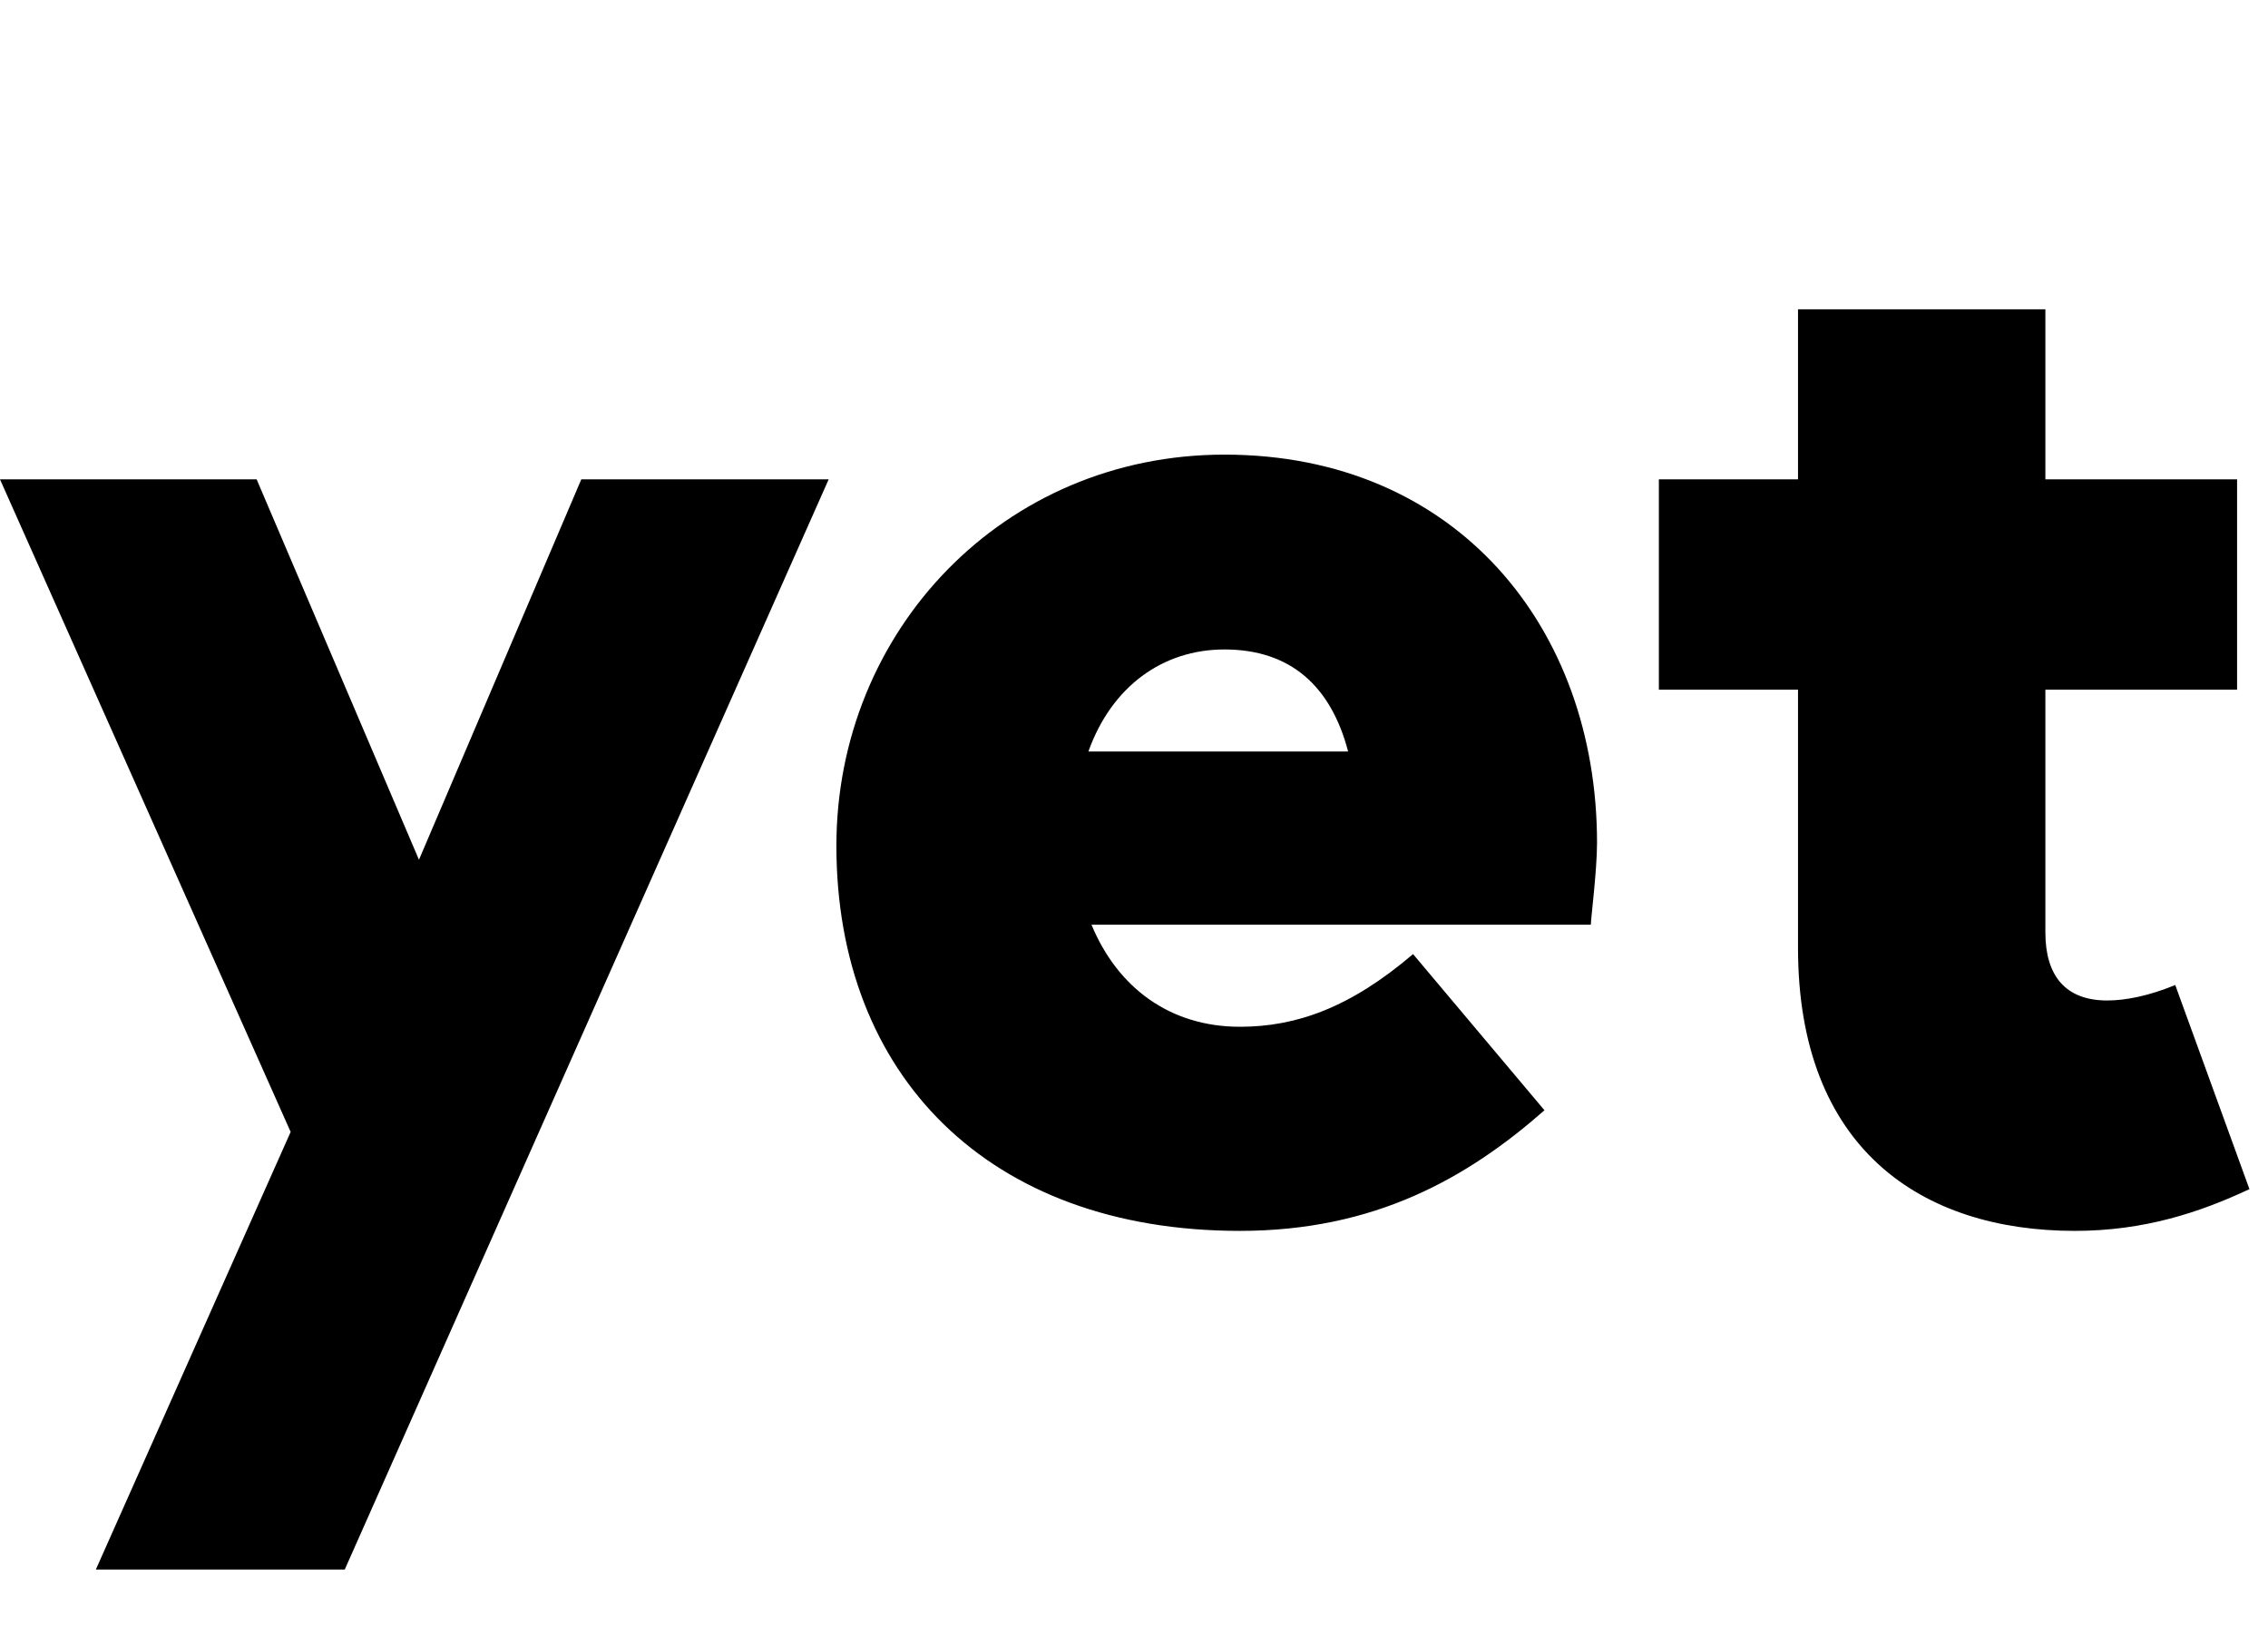
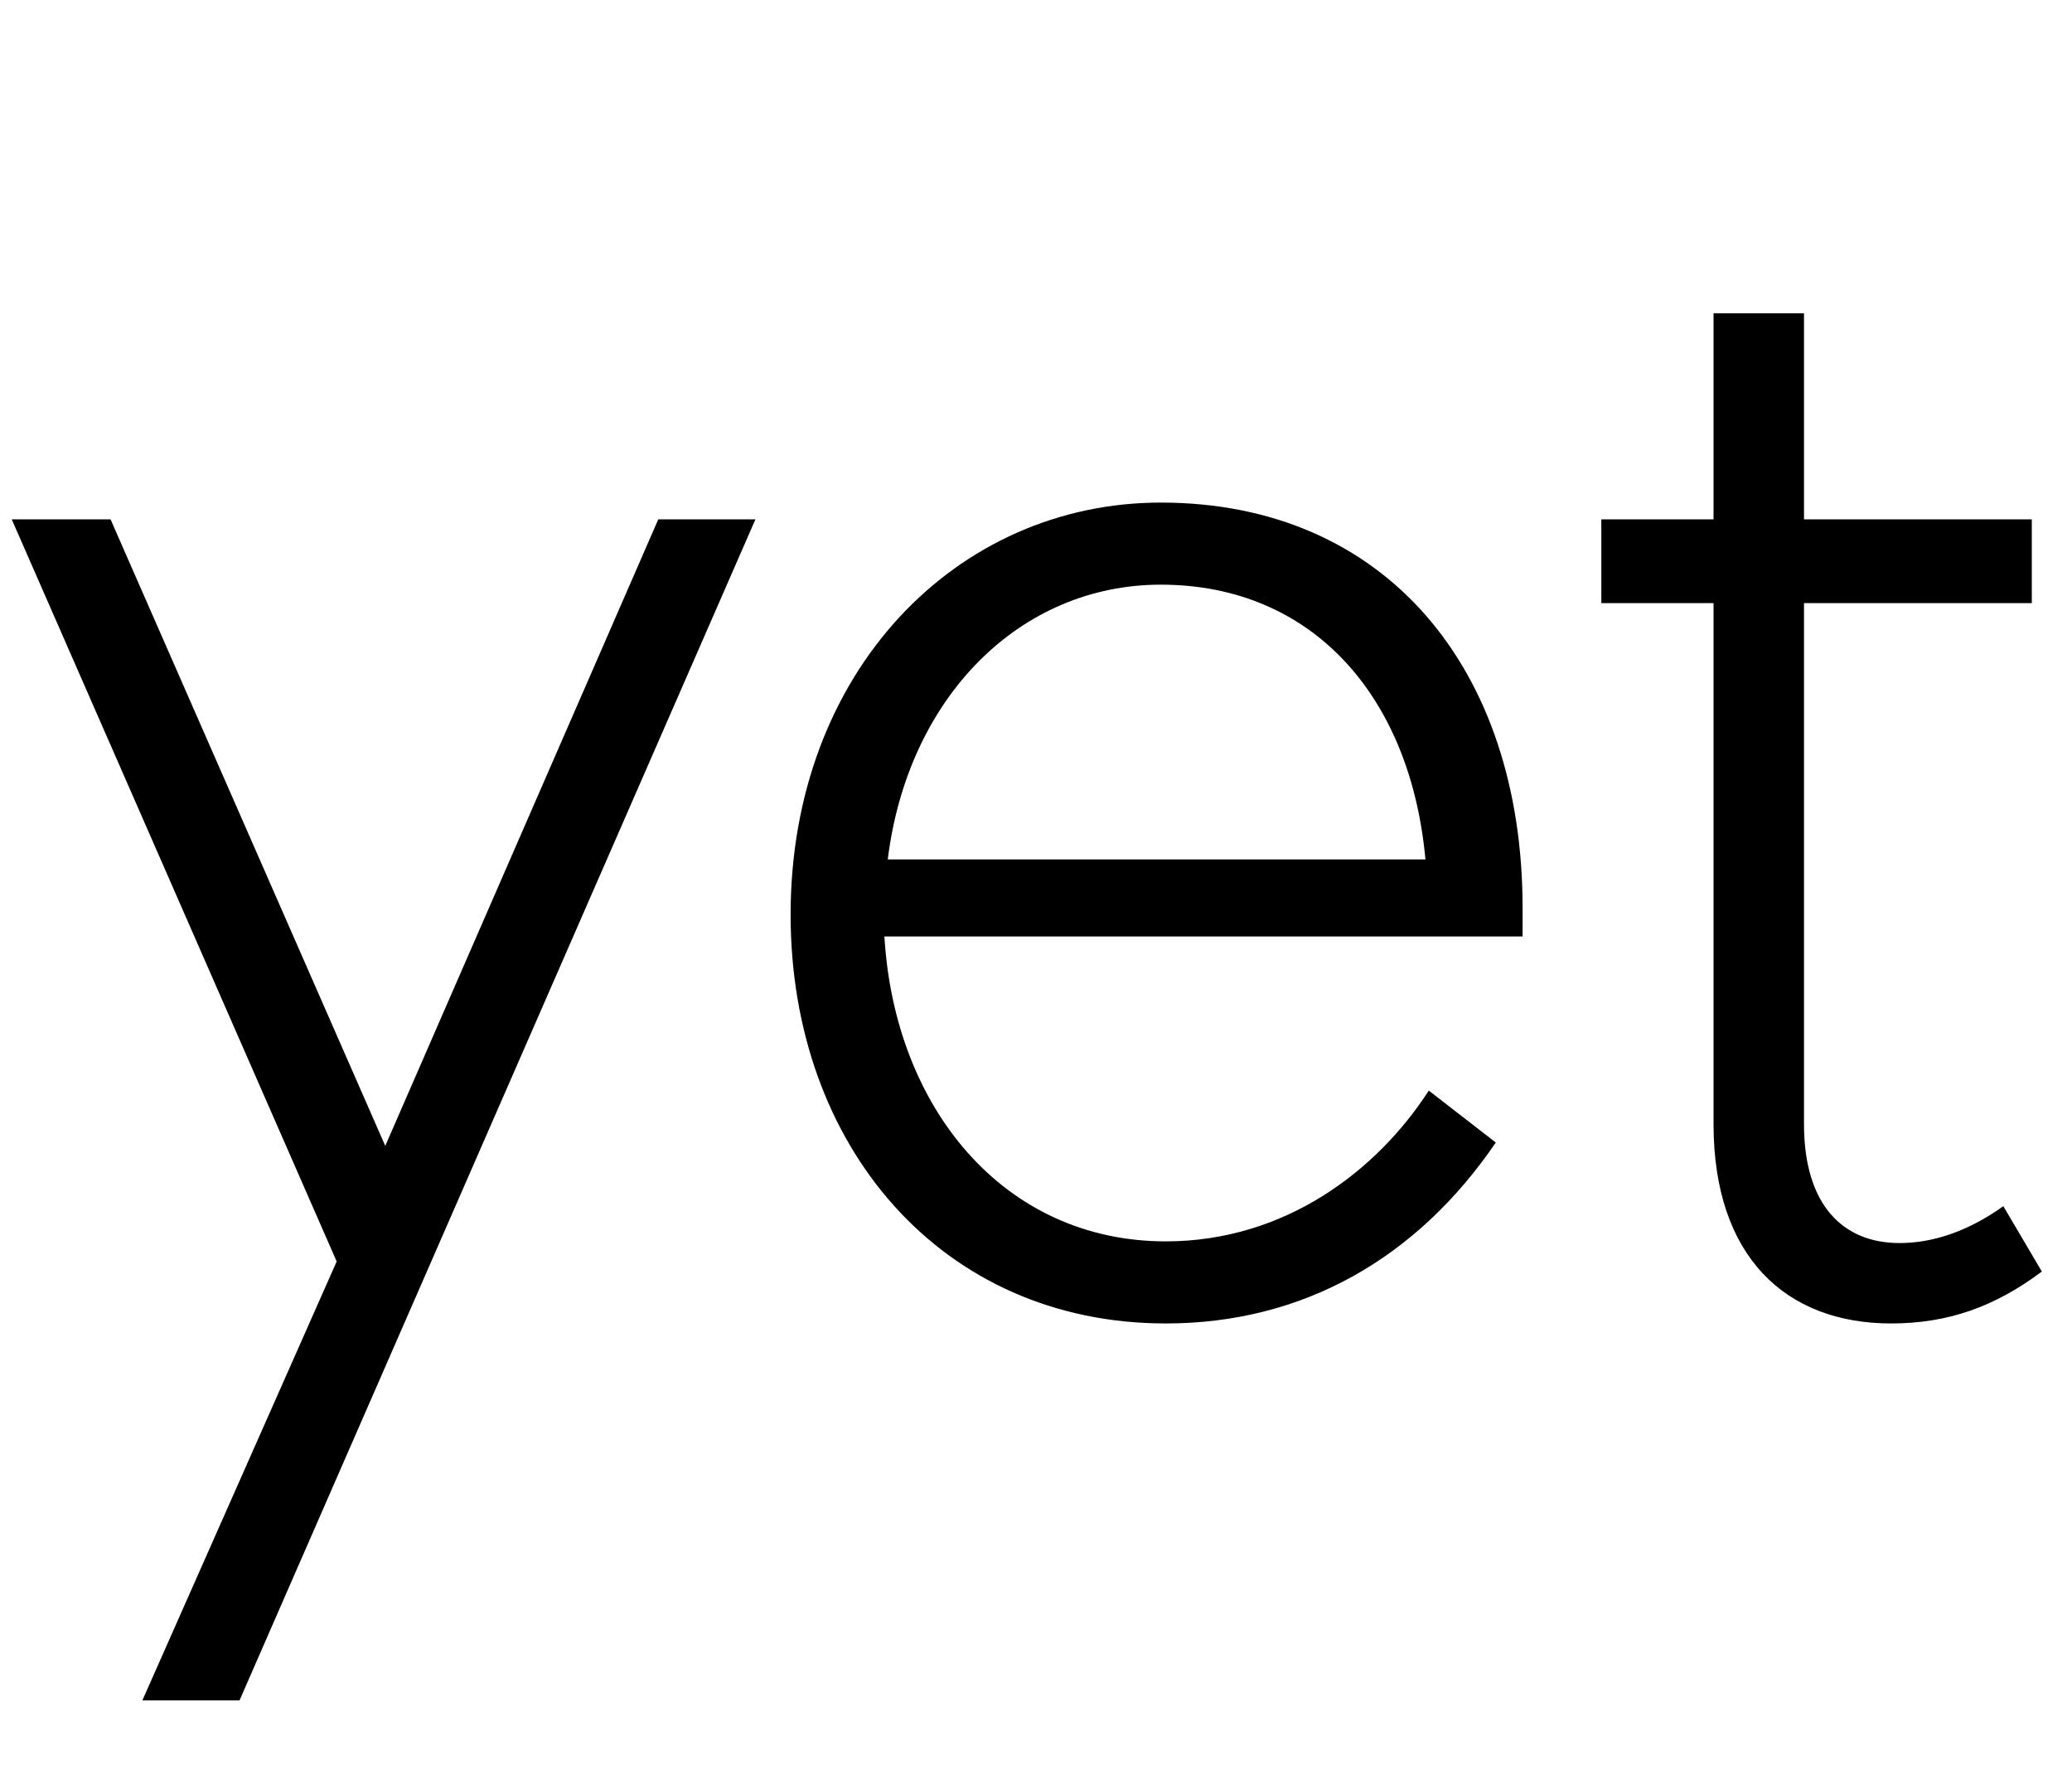
- <svg xmlns="http://www.w3.org/2000/svg" width="1467" height="1064.002">
-   <path d="M0 310.002l188 422-126 283h161l313-705H376l-105 246-105-246zm802 486c87 0 147-34 197-78l-85-101c-41 35-76 47-112 47-45 0-79-25-96-66h323c0-4 4-35 4-53 0-139-91-251-241-251-143 0-251 114-251 253 0 148 98 249 261 249zm-98-310c15-42 48-66 88-66 43 0 69 24 80 66zm459-40v167c0 130 80 183 179 183 45 0 81-12 113-27l-48-132c-17 7-32 10-44 10-27 0-40-16-40-44v-157h124v-136h-124v-110h-160v110h-90v136zm0 0" />
+ <svg xmlns="http://www.w3.org/2000/svg" width="1237" height="1064.002">
+   <path d="M7 310.002l194 443-116 262h58l308-705h-58l-163 374-164-374zm465 236c0 138 90 244 224 244 82 0 150-39 197-108l-40-31c-31 48-86 90-157 90-97 0-162-80-168-182h381v-17c0-143-82-242-216-242-122 0-221 101-221 246zm58-33c12-97 79-164 163-164 90 0 149 66 158 164zm493-153v311c0 79 43 119 106 119 34 0 62-10 90-31l-23-39c-21 15-42 22-62 22-34 0-57-23-57-71v-311h136v-50h-136v-123h-54v123h-67v50zm0 0" />
</svg>
